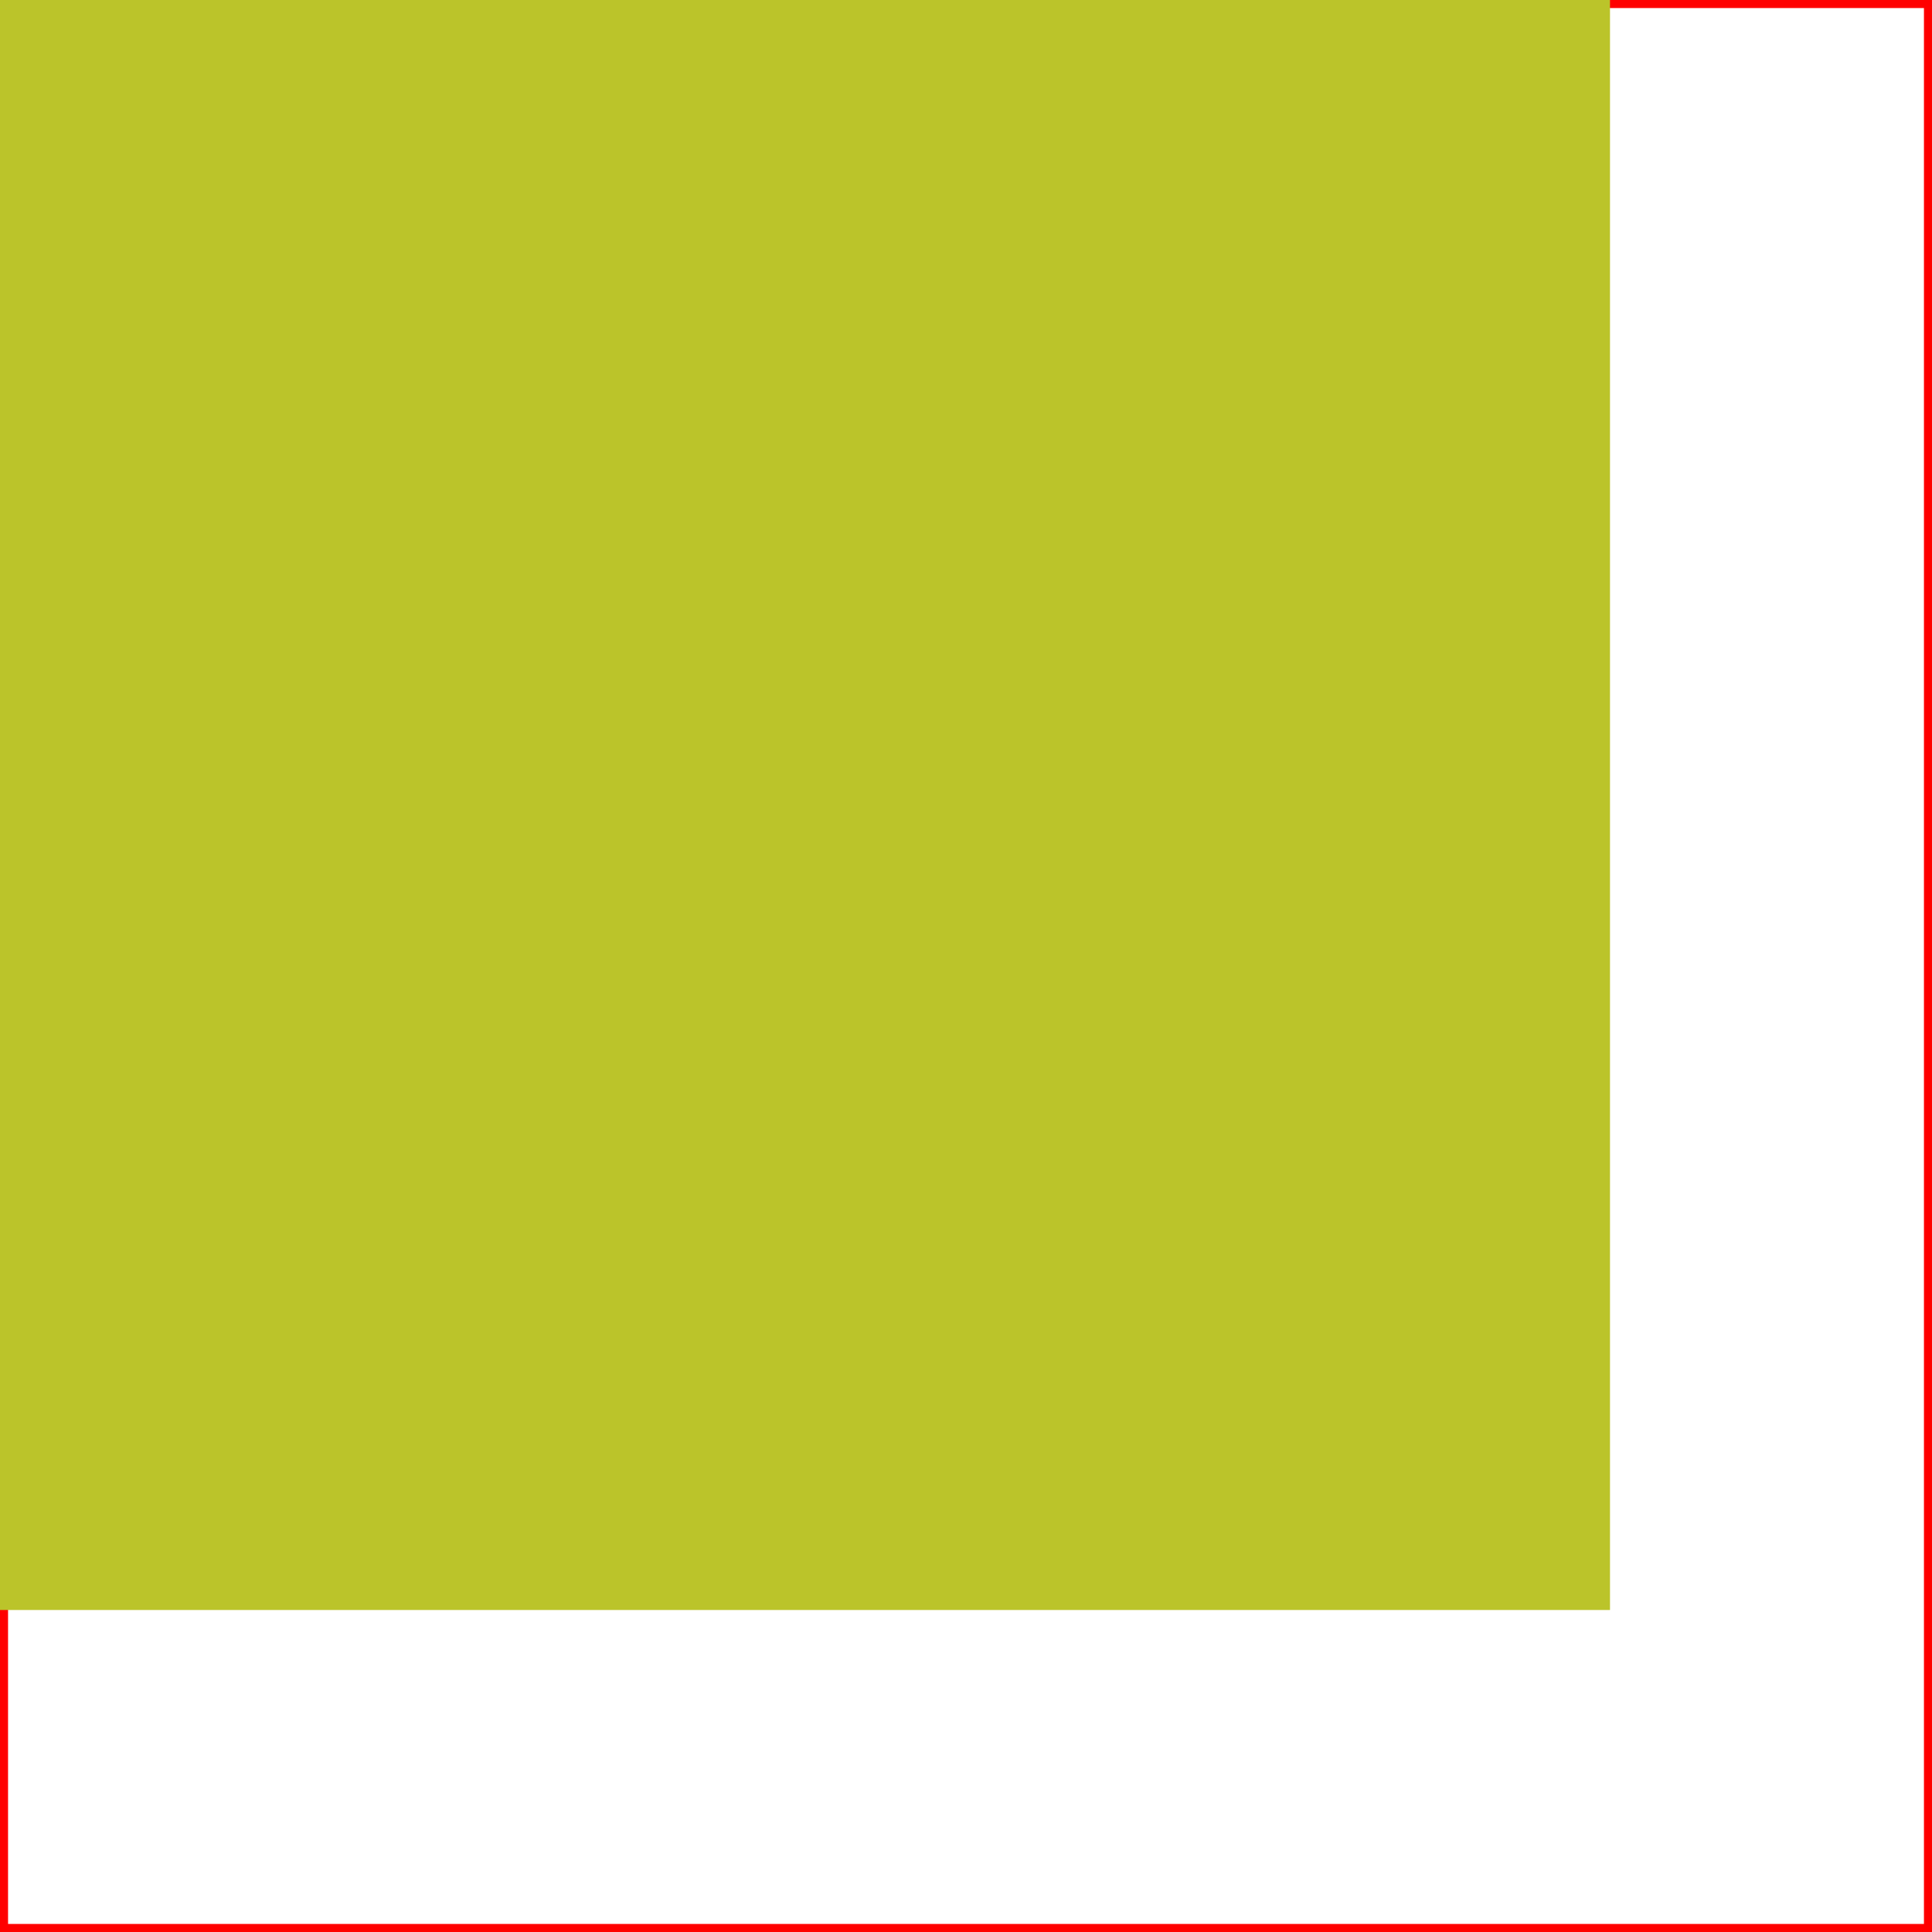
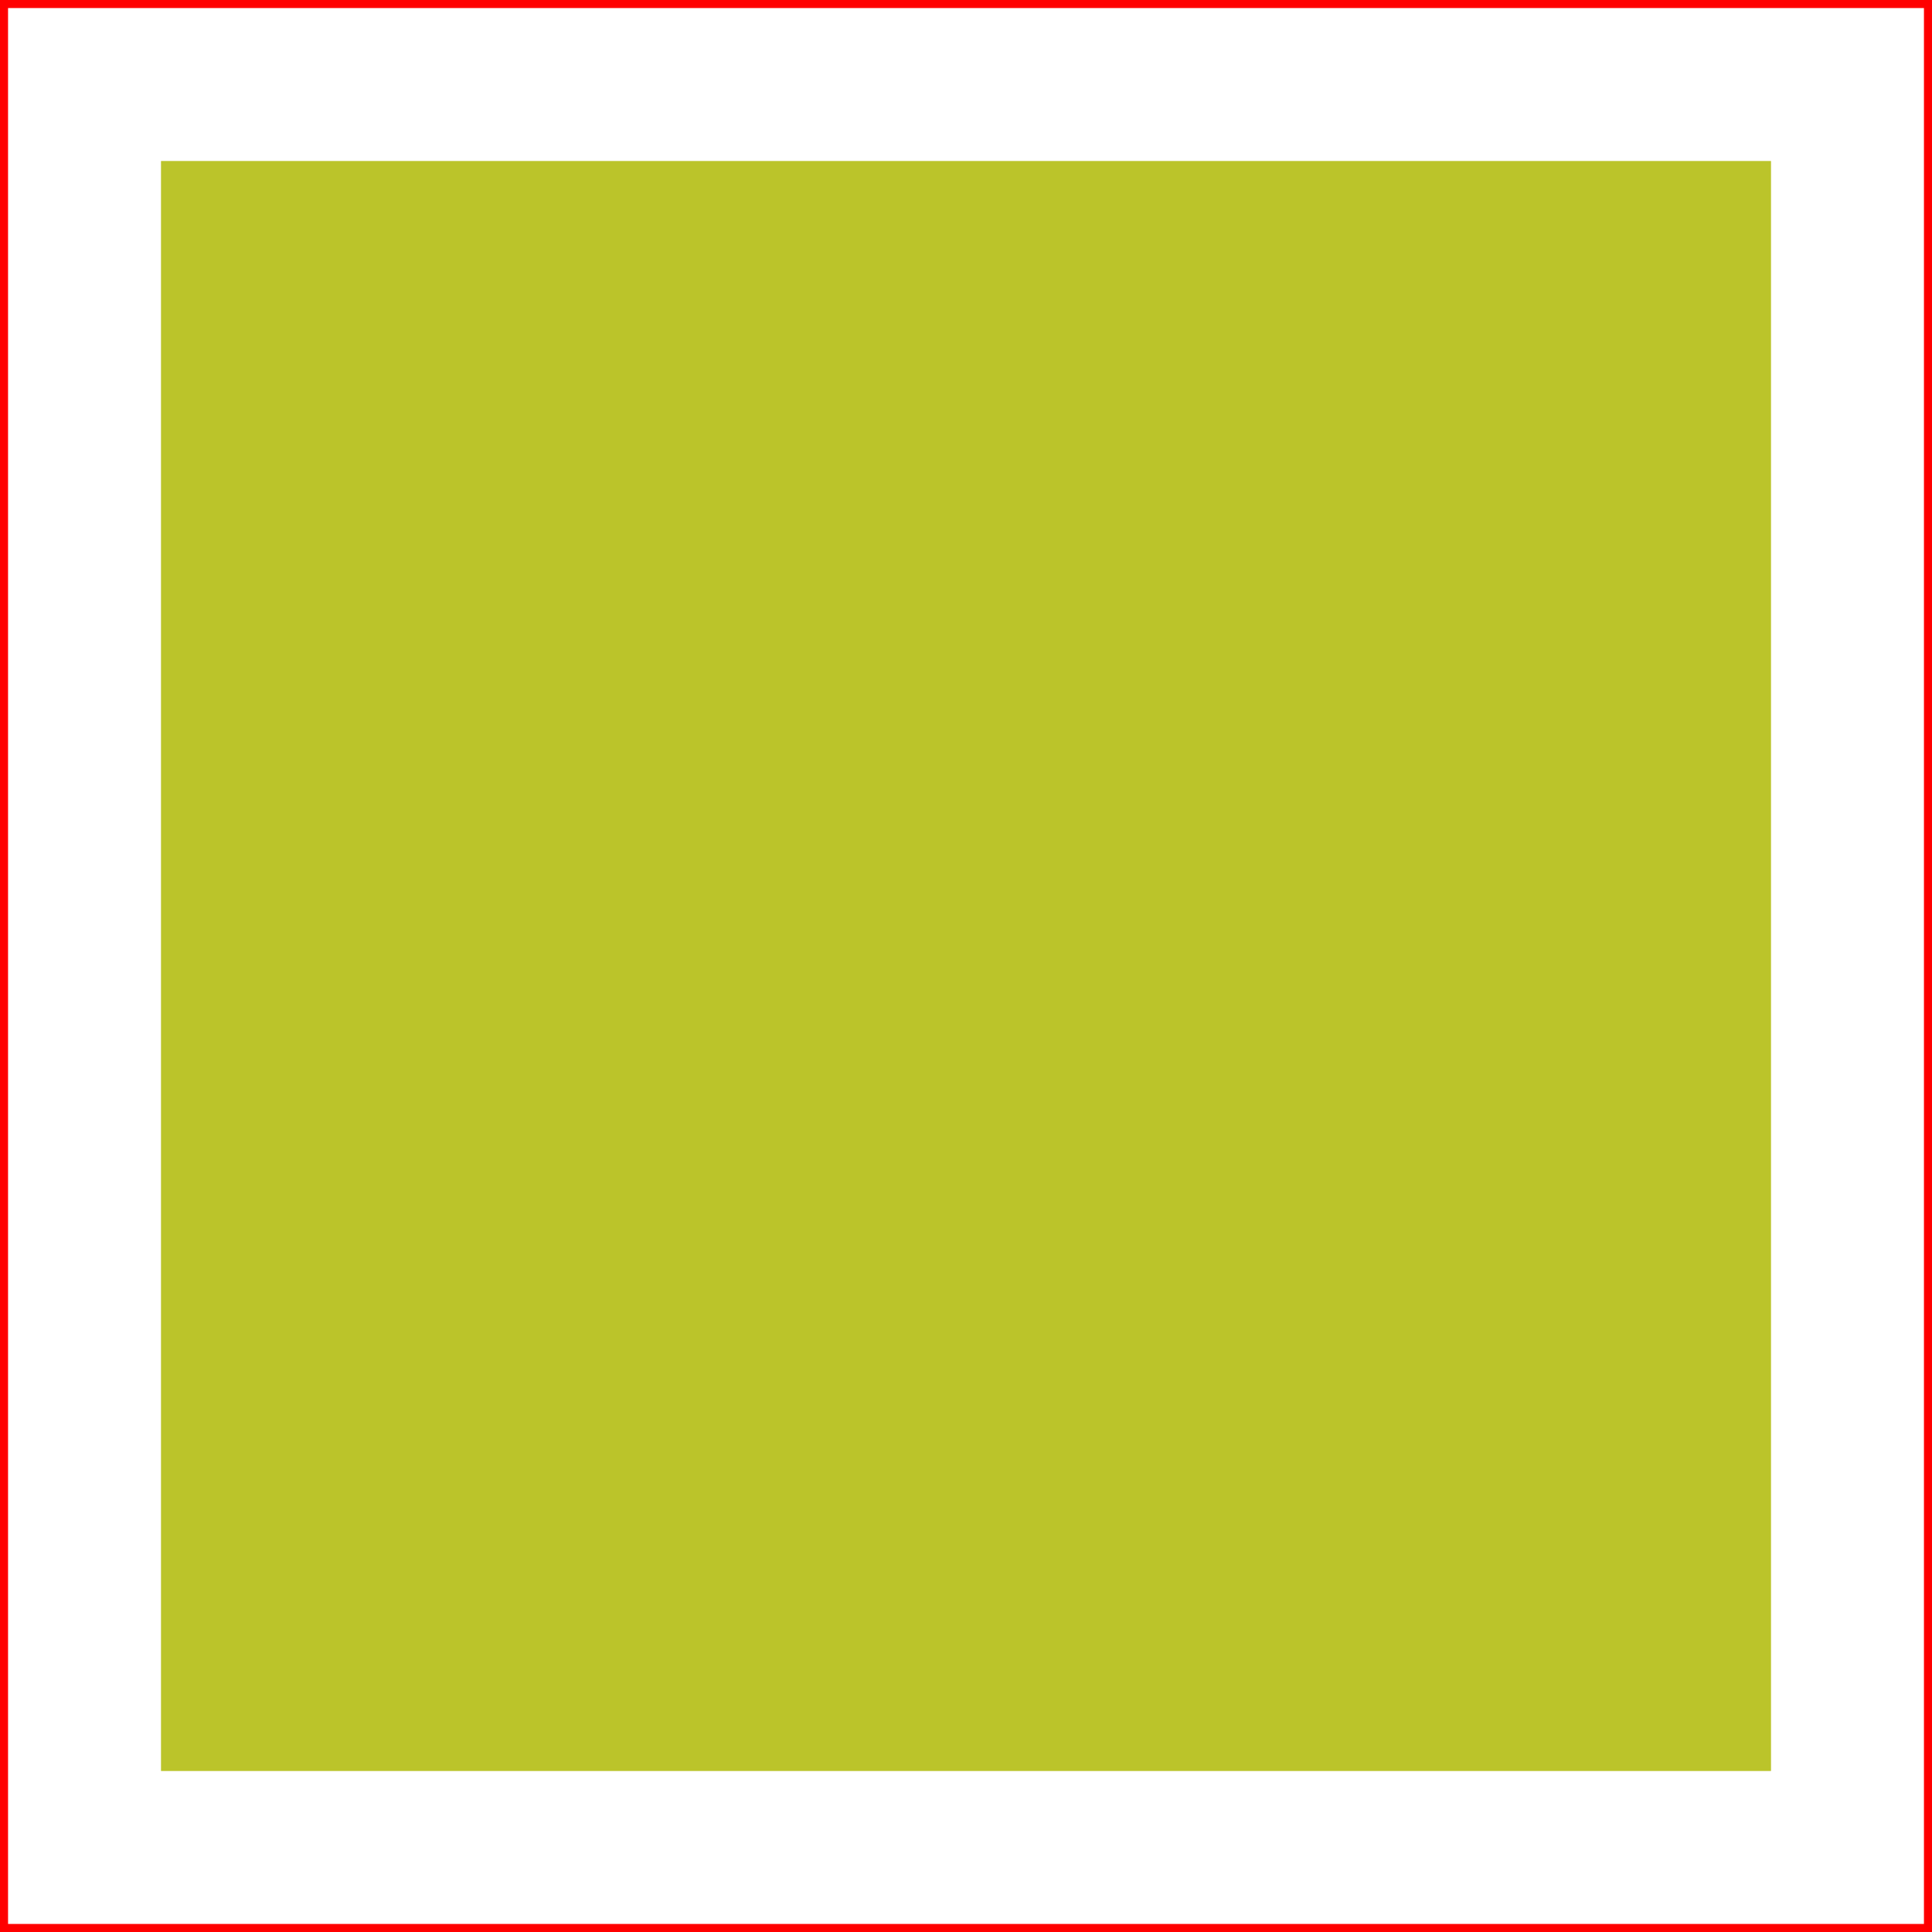
<svg xmlns="http://www.w3.org/2000/svg" version="1.1" width="120" height="120">
  <rect width="120" height="120" stroke-width="1" stroke="red" fill="white" />
-   <rect width="100" height="100" fill="#BBC42A" />
+   <rect width="100" height="100" fill="#BBC42A" x="10" y="10" />
</svg>
